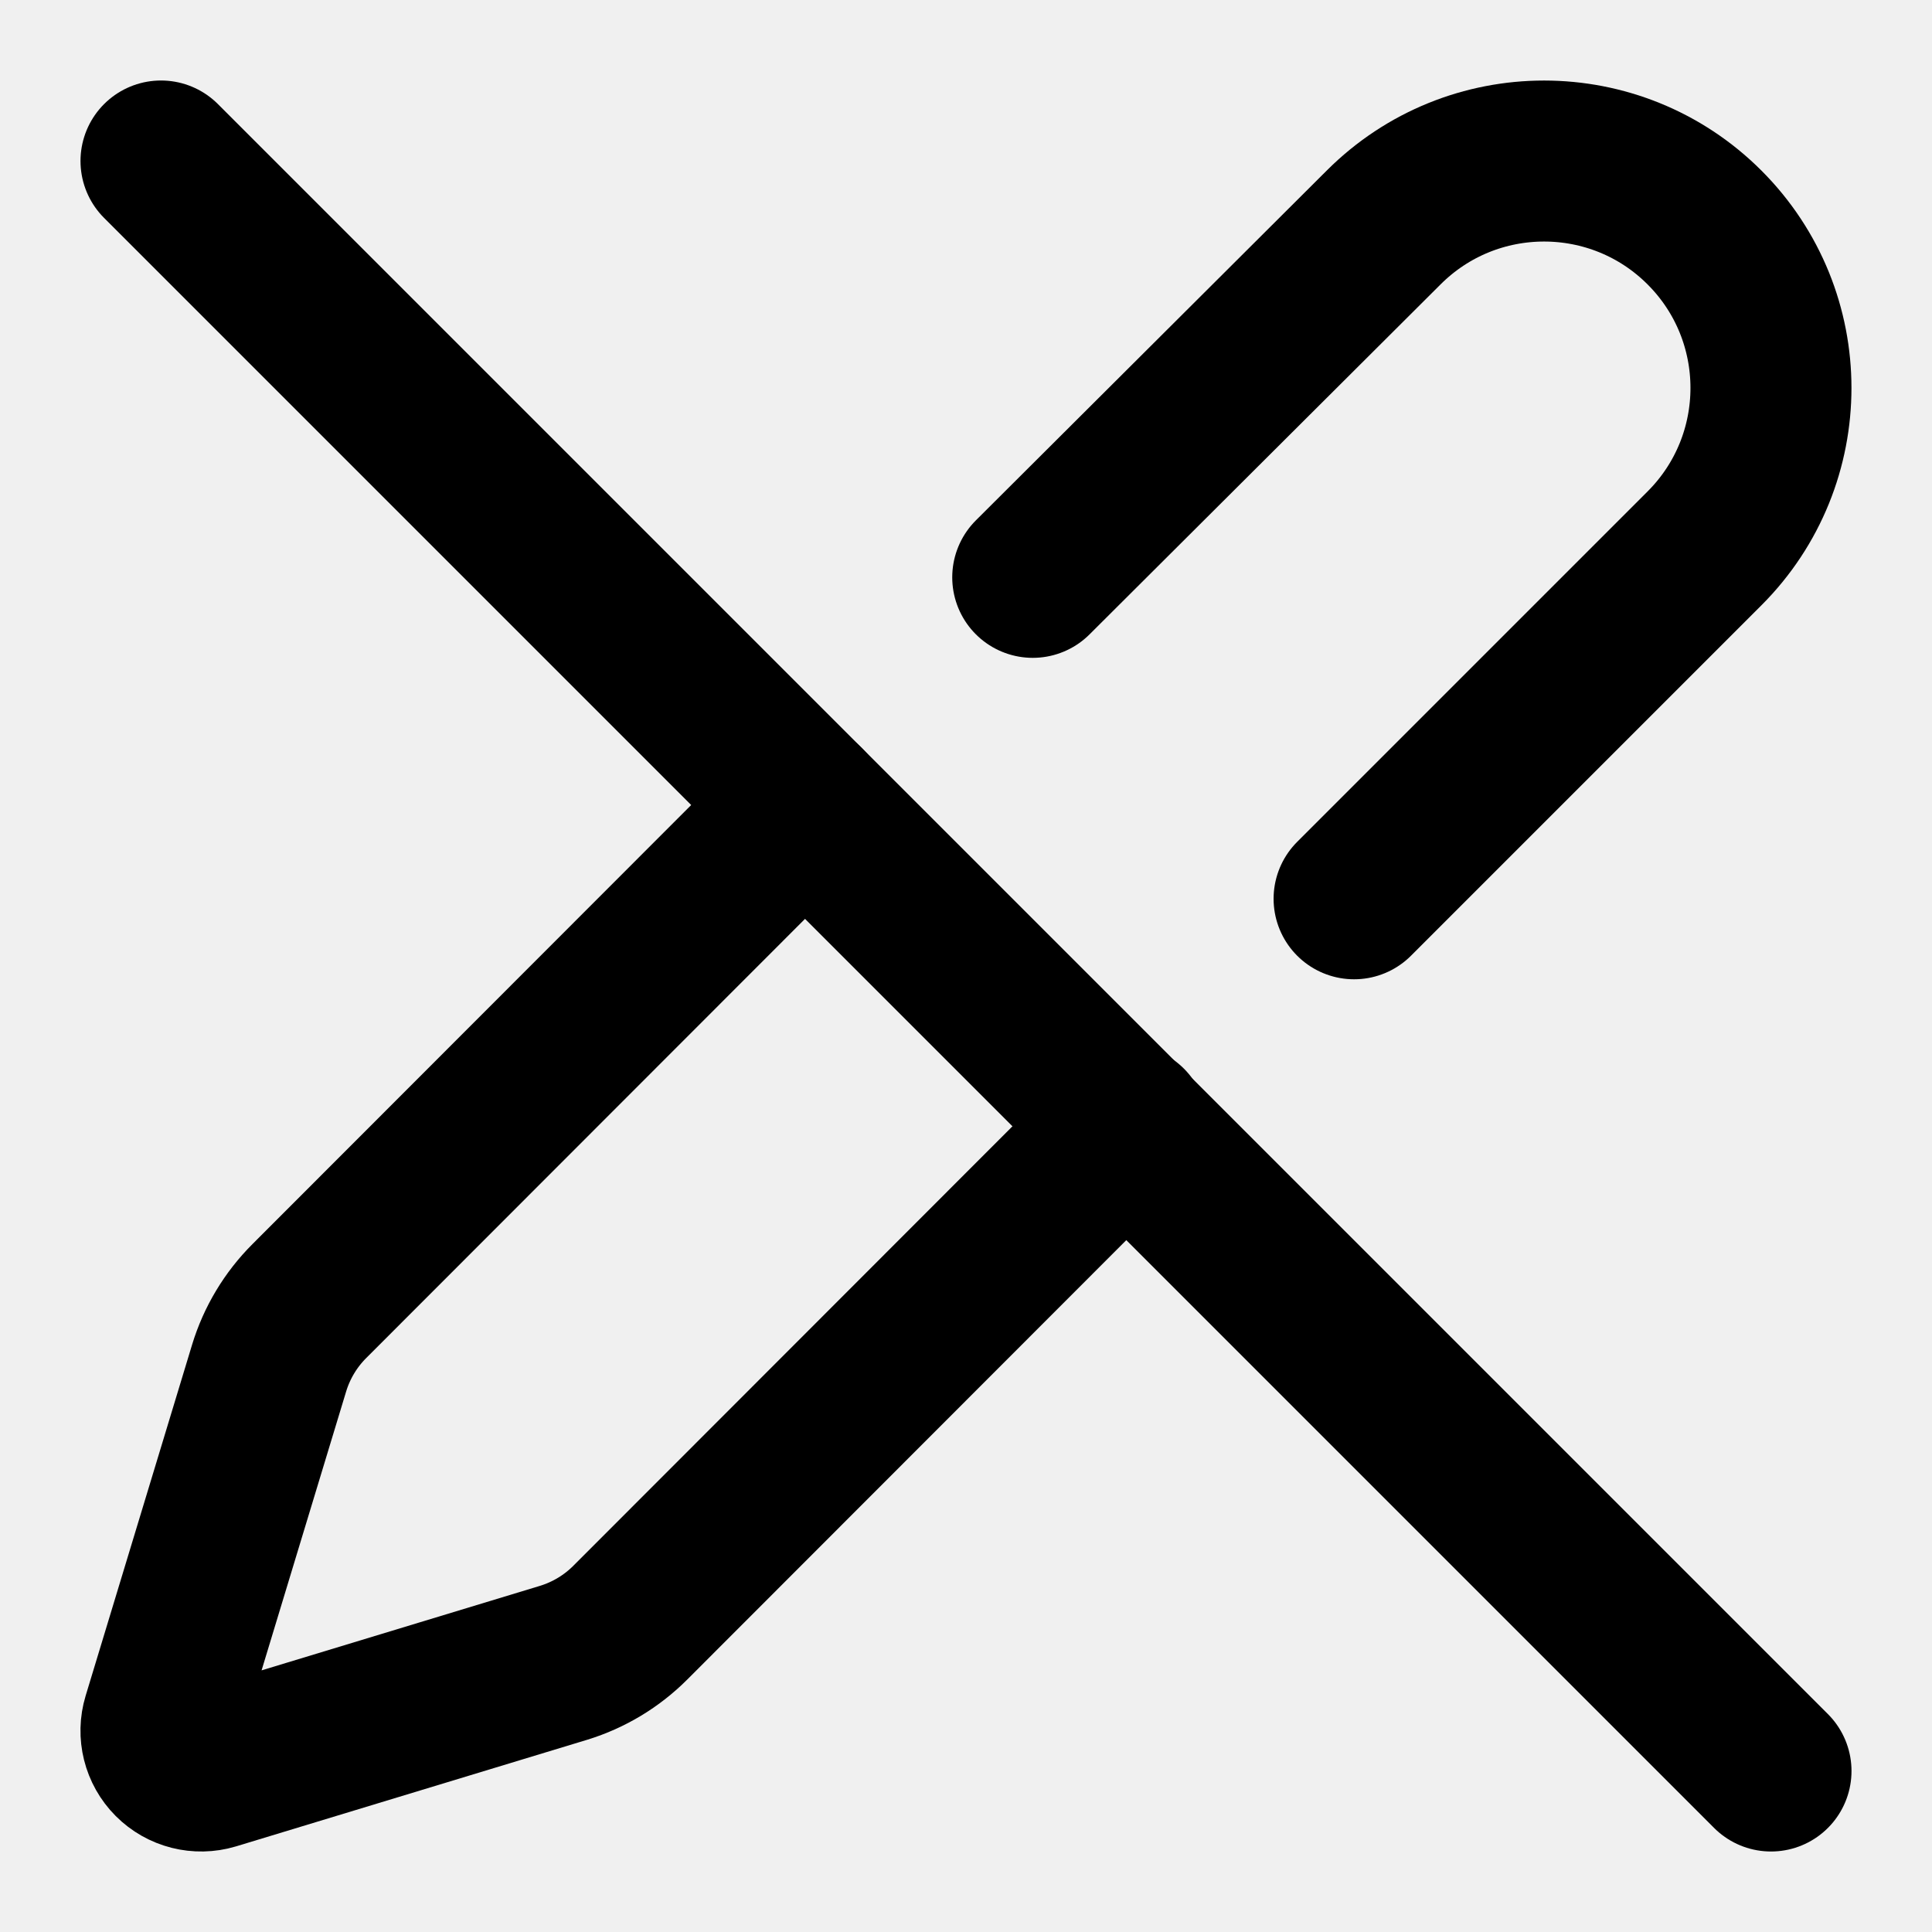
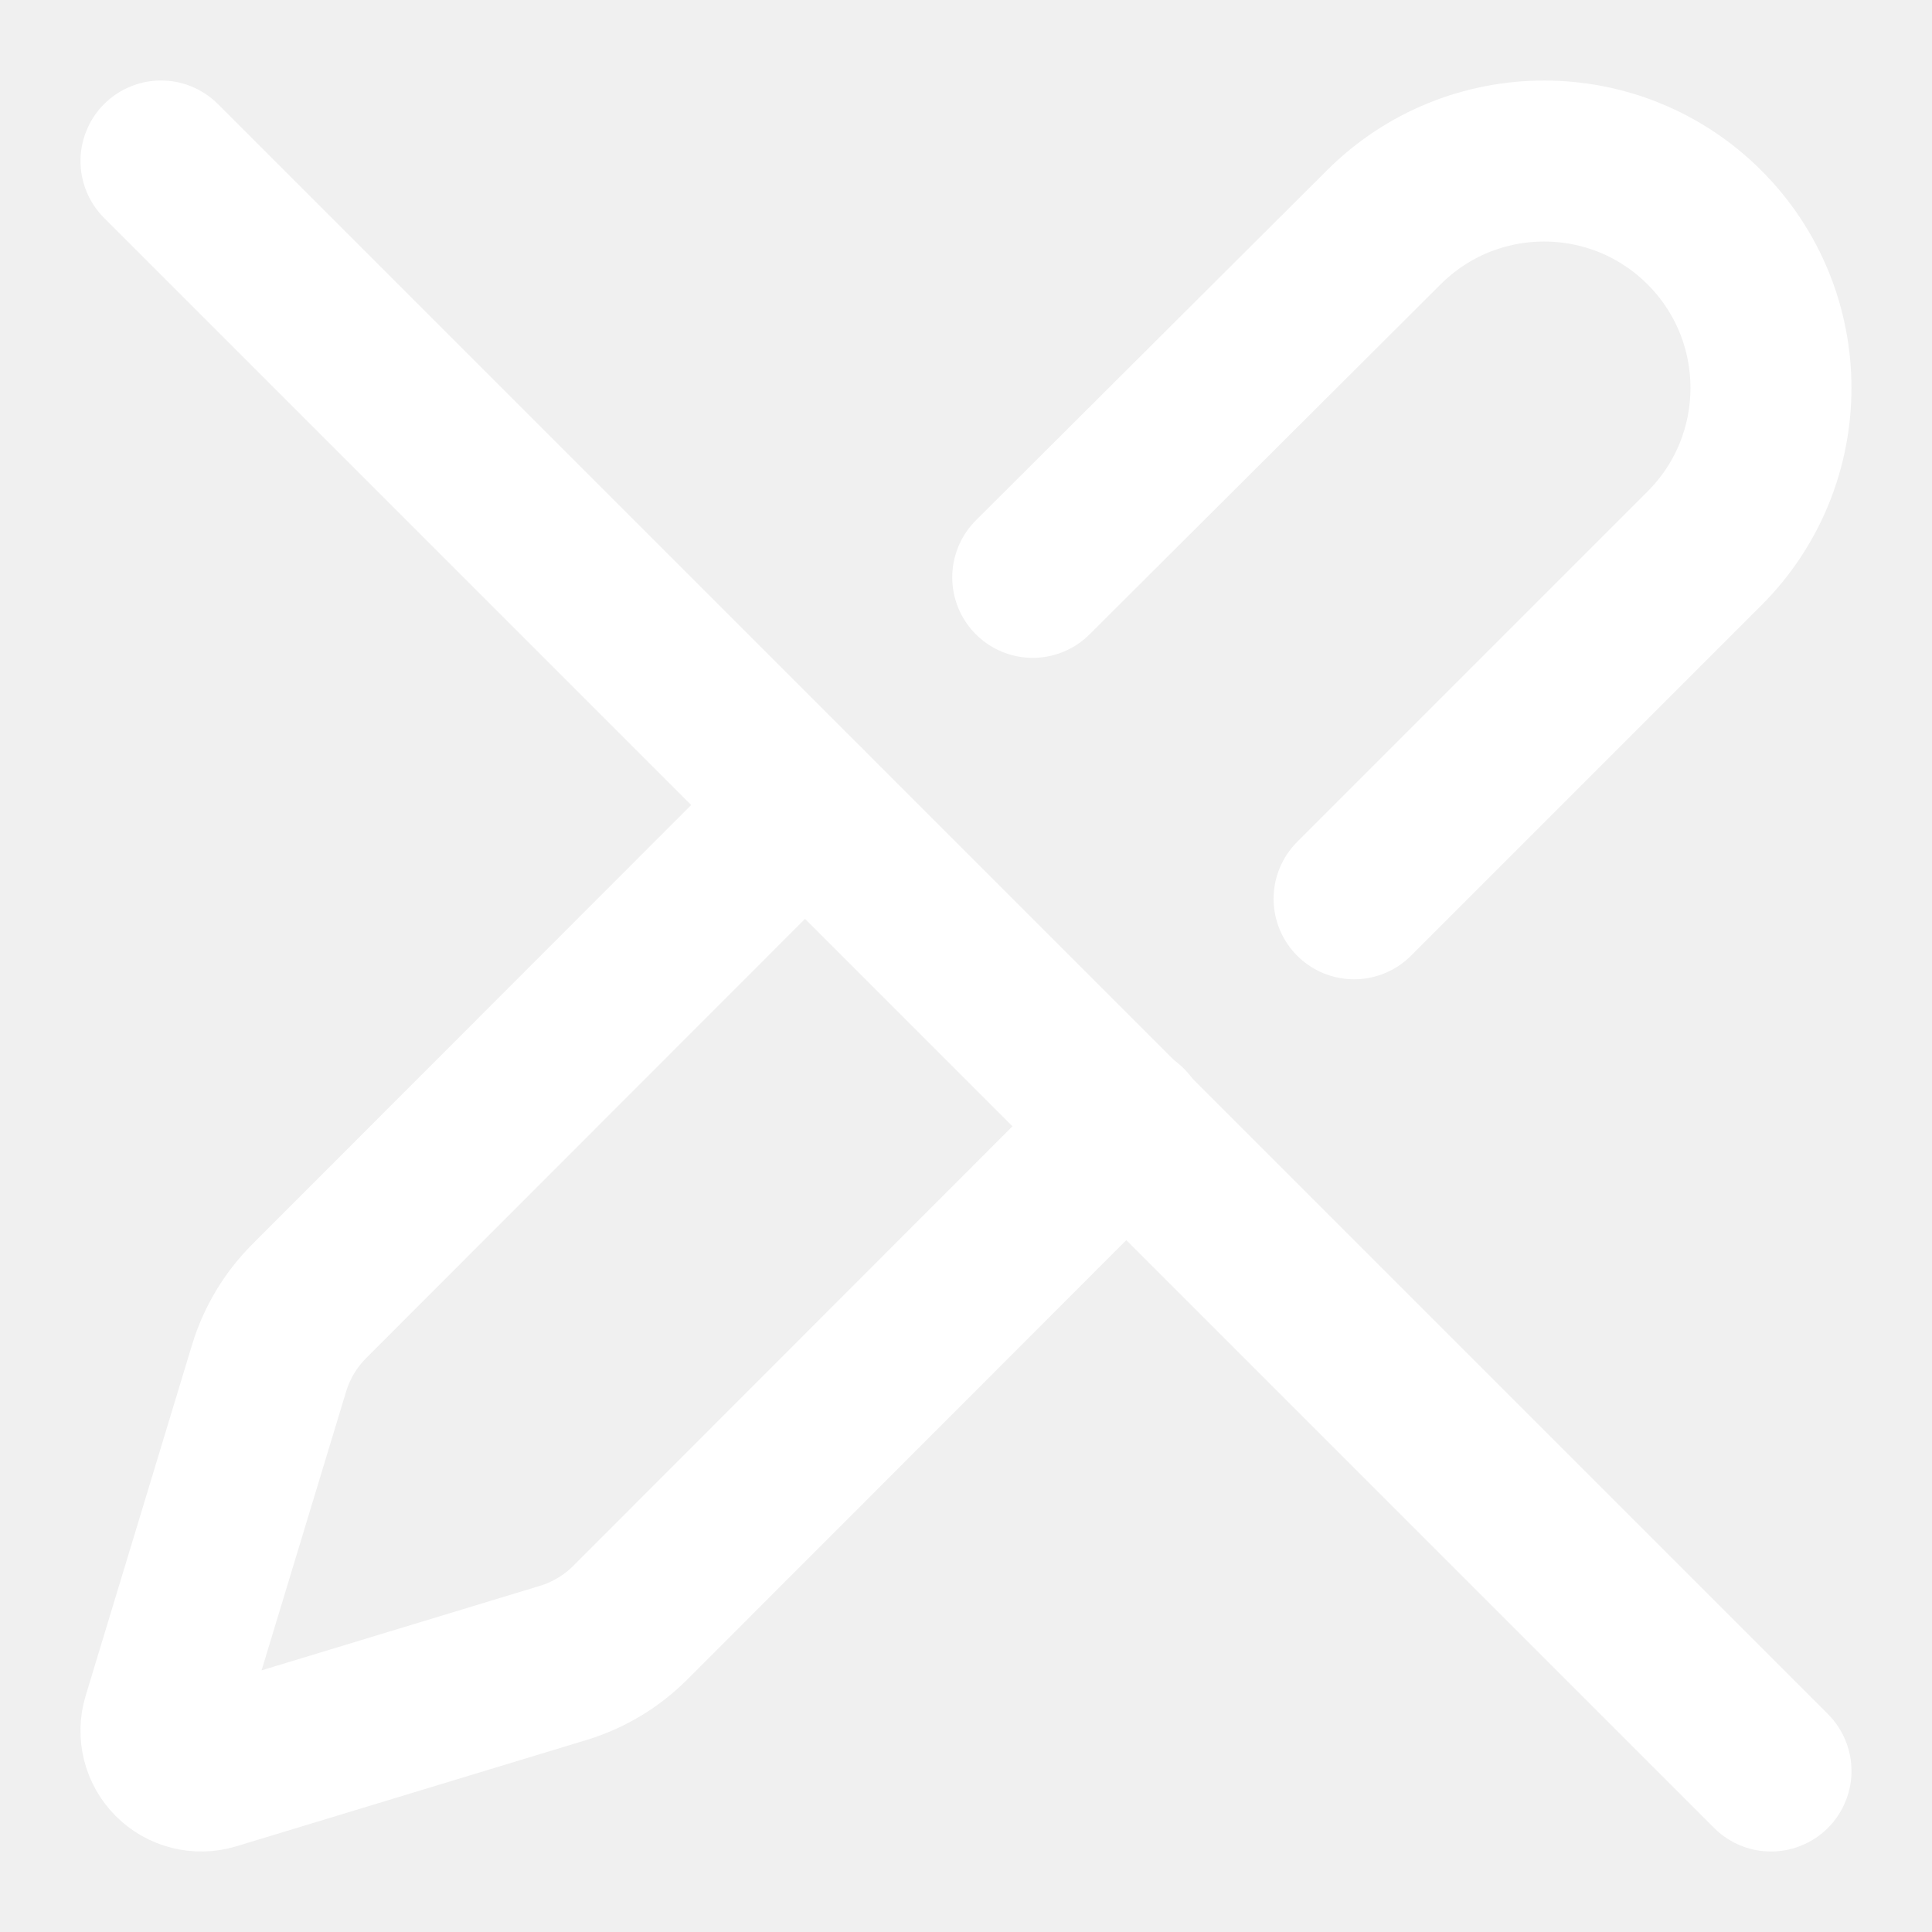
- <svg xmlns="http://www.w3.org/2000/svg" width="24" height="24" viewBox="0 0 24 24" fill="none" stroke="currentColor" stroke-width="2" stroke-linecap="round" stroke-linejoin="round" class="lucide lucide-pen-off-icon lucide-pen-off">
+ <svg xmlns="http://www.w3.org/2000/svg" width="24" height="24" viewBox="0 0 24 24" fill="none" stroke="white" stroke-width="2" stroke-linecap="round" stroke-linejoin="round" class="lucide lucide-pen-off-icon lucide-pen-off">
  <path d="m10 10-6.157 6.162a2 2 0 0 0-.5.833l-1.322 4.36a.5.5 0 0 0 .622.624l4.358-1.323a2 2 0 0 0 .83-.5L14 13.982" />
  <path d="m12.829 7.172 4.359-4.346a1 1 0 1 1 3.986 3.986l-4.353 4.353" />
  <path d="m2 2 20 20" />
</svg>
